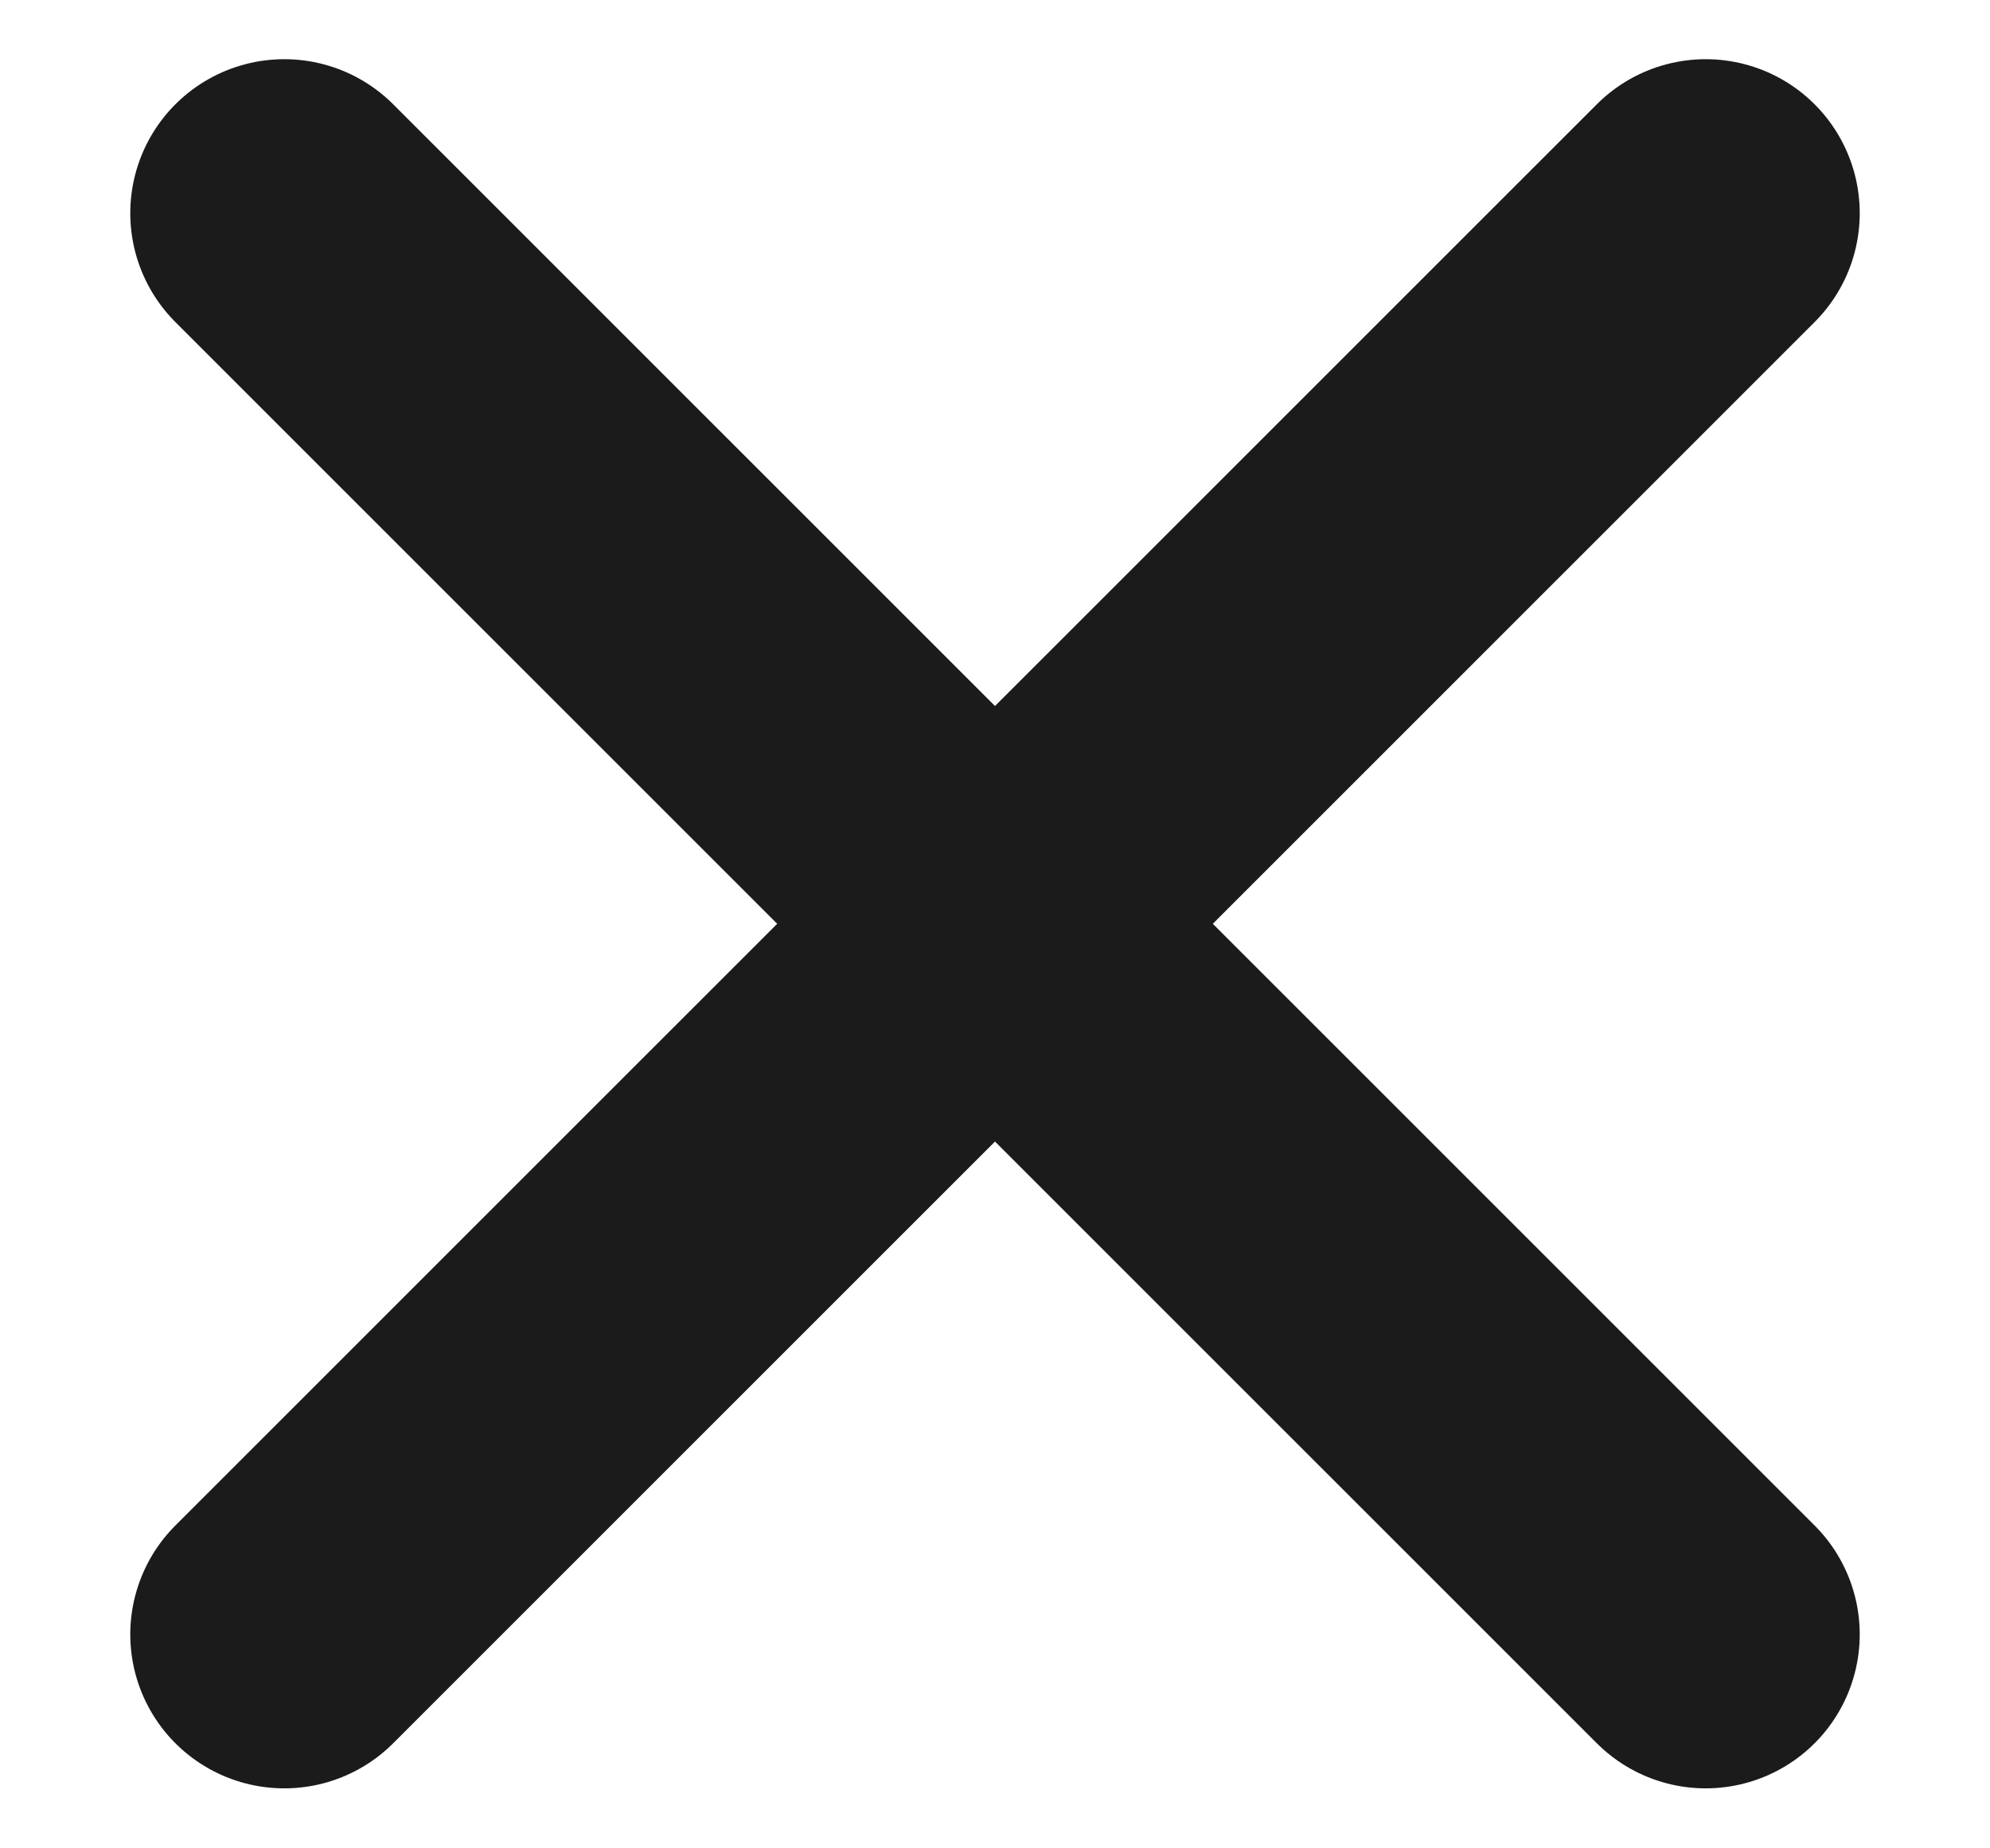
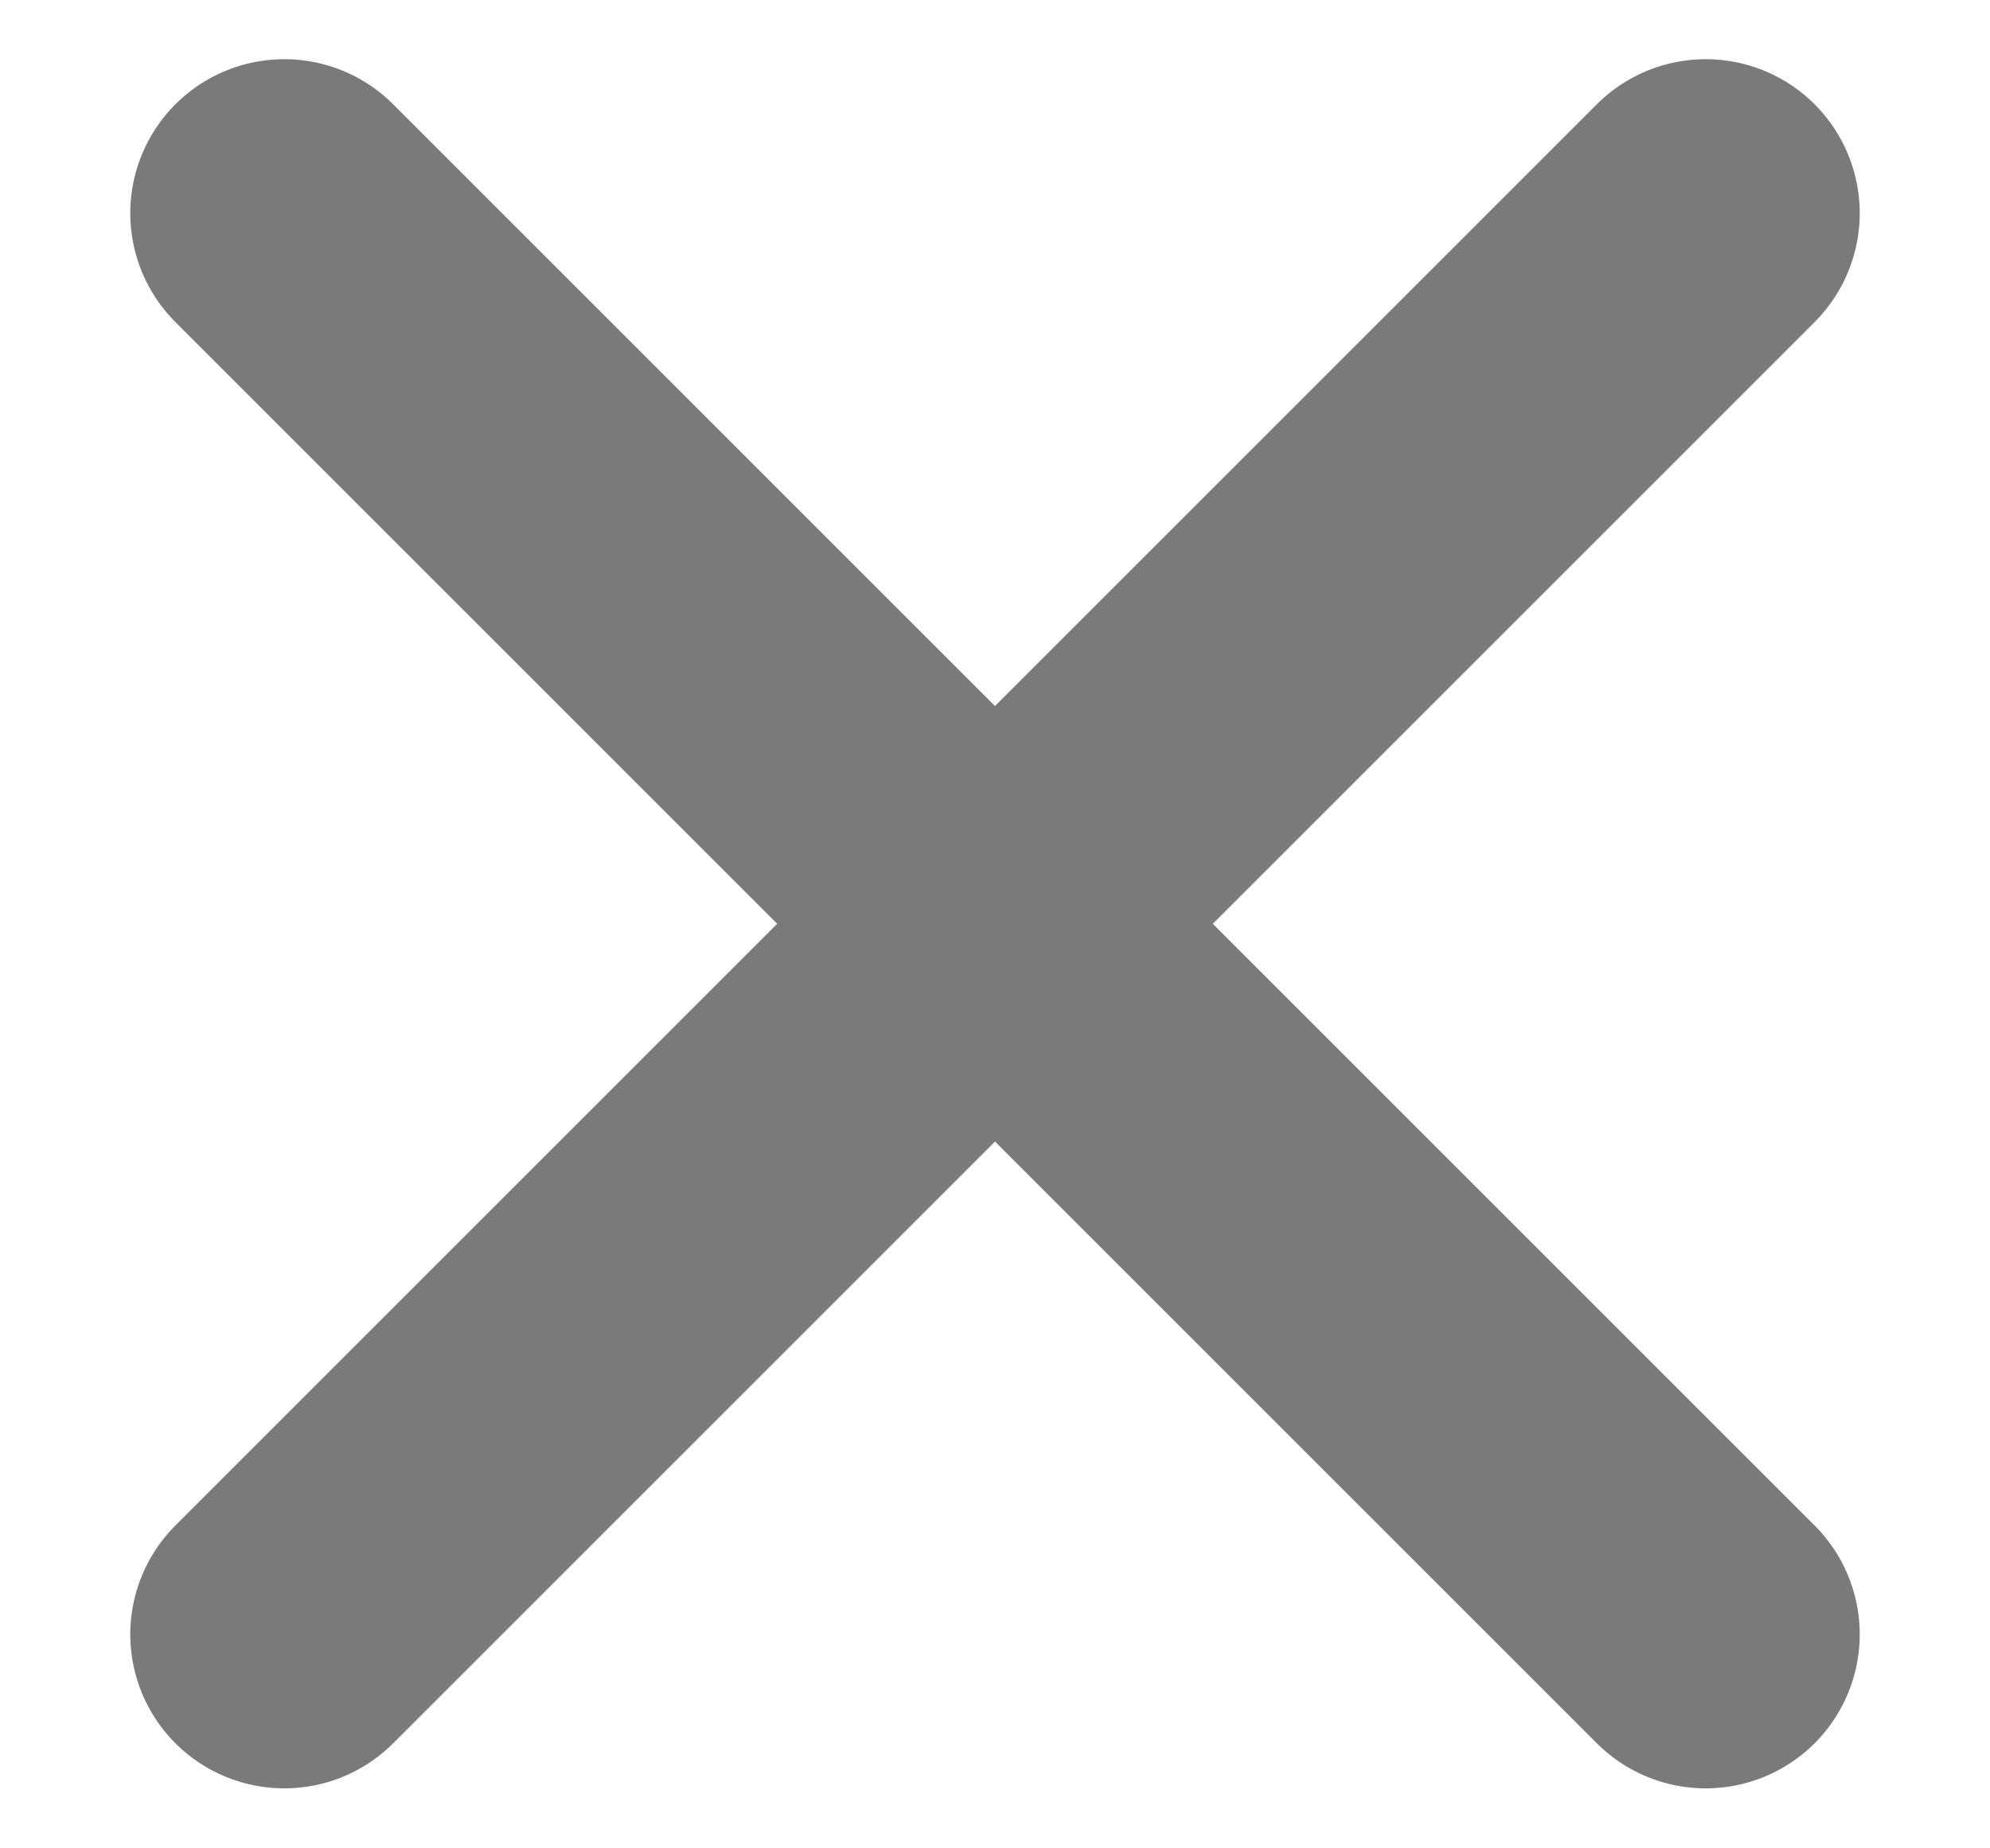
<svg xmlns="http://www.w3.org/2000/svg" width="14" height="13" viewBox="0 0 14 13" fill="none">
-   <path d="M12 11.5L7 6.5M7 6.5L2 1.5M7 6.5L12 1.5M7 6.5L2 11.5" stroke="#1B1B1B" stroke-width="2.167" stroke-linecap="round" stroke-linejoin="round" />
+   <path d="M12 11.5L7 6.5M7 6.5L2 1.5M7 6.5L12 1.5M7 6.5L2 11.5" stroke="#7A7A7A" stroke-width="2.167" stroke-linecap="round" stroke-linejoin="round" />
</svg>
